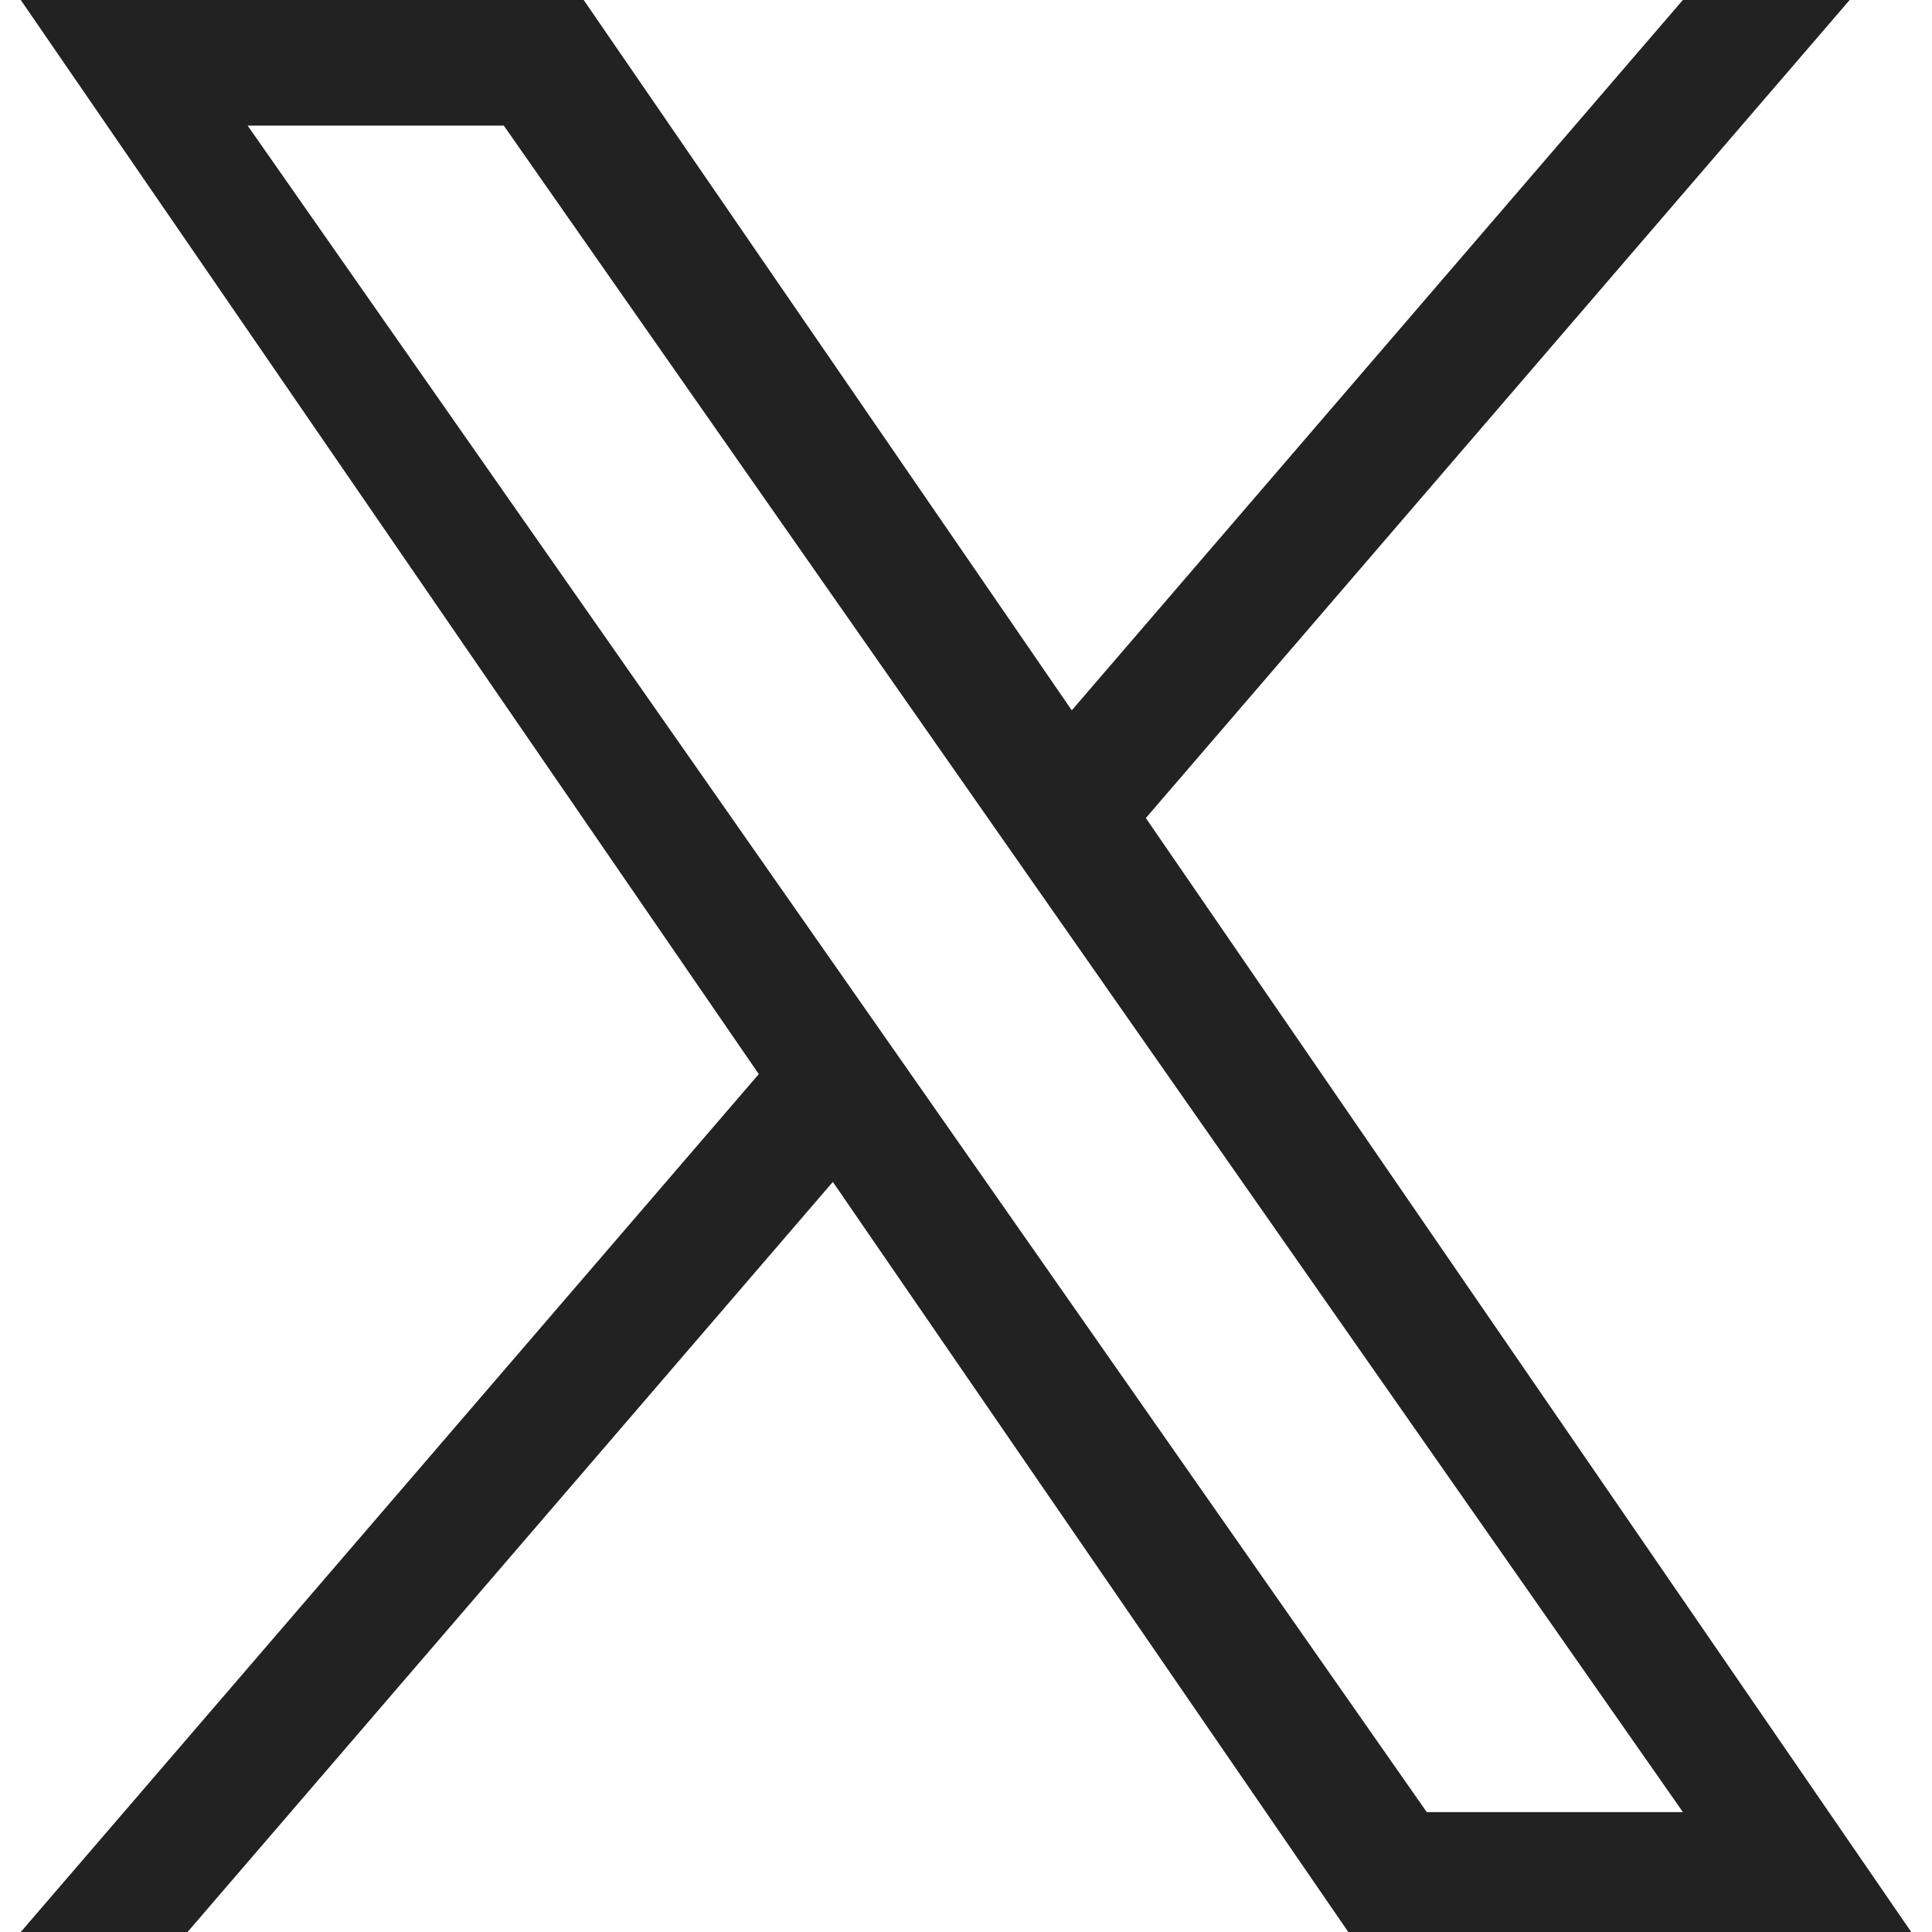
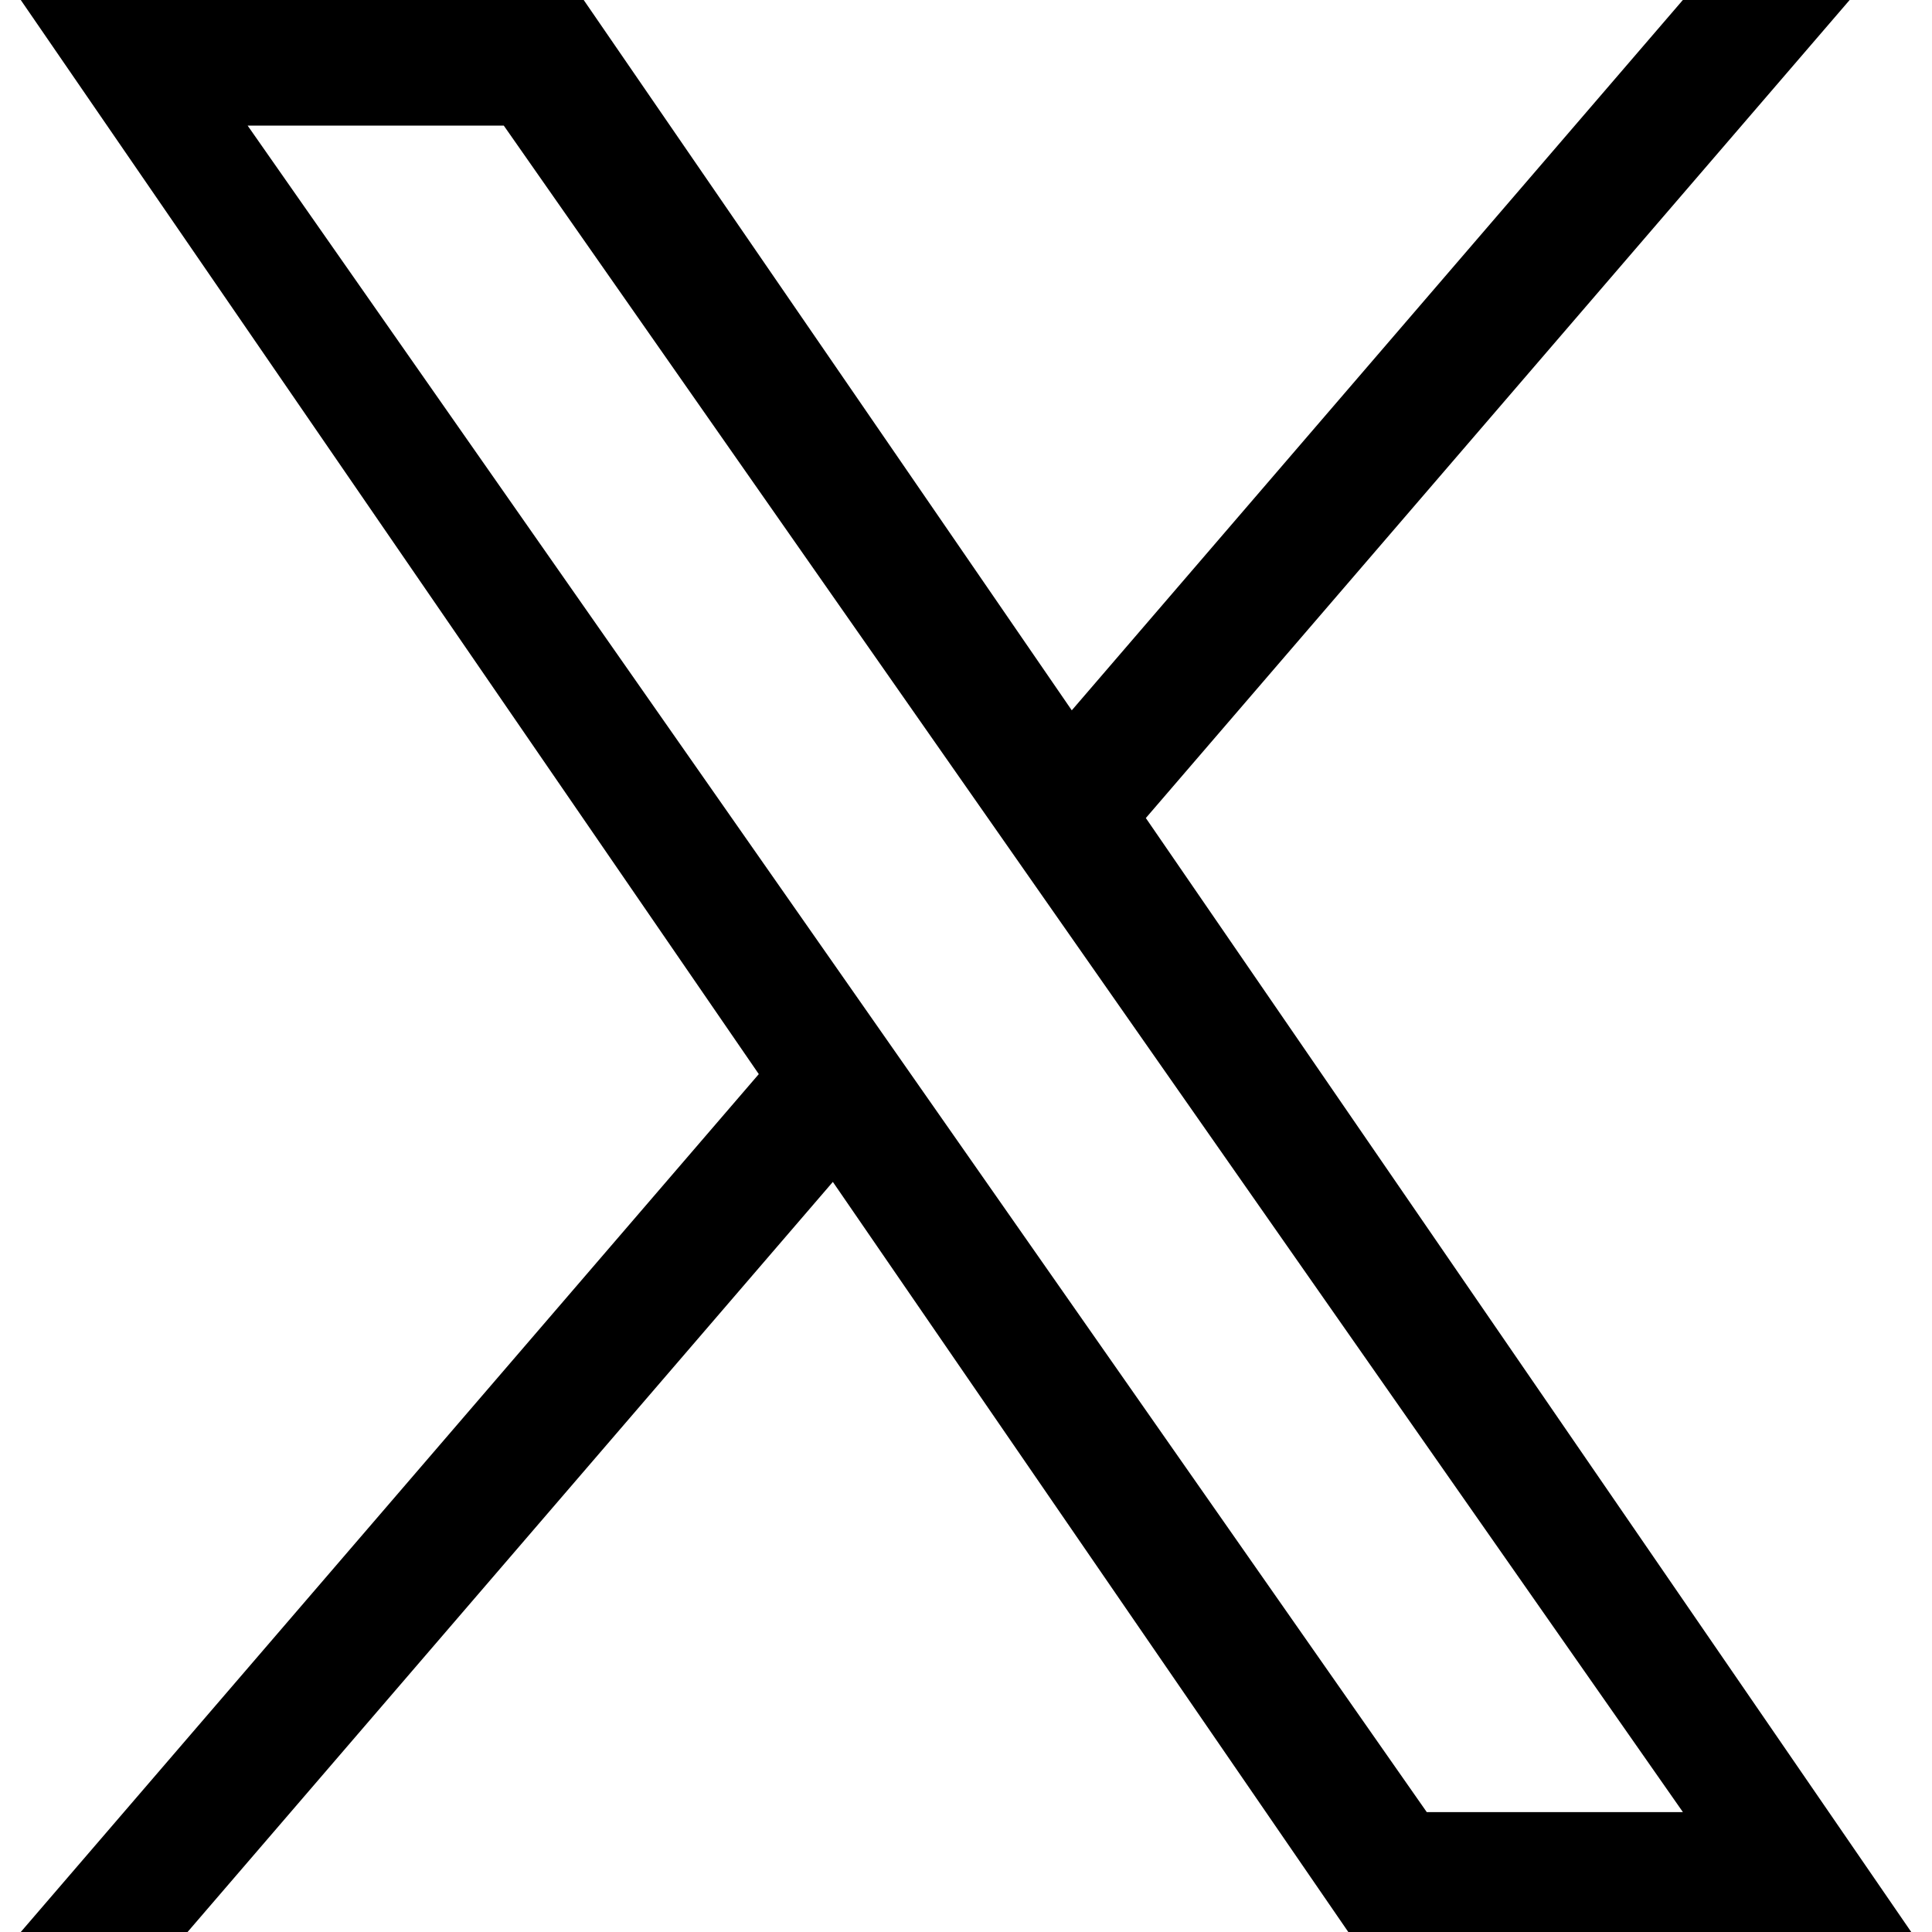
<svg xmlns="http://www.w3.org/2000/svg" width="1em" height="1em" viewBox="0 0 24 24">
-   <path fill="#222222" d="M14.234 10.162L22.977 0h-2.072l-7.591 8.824L7.251 0H.258l9.168 13.343L.258 24H2.33l8.016-9.318L16.749 24h6.993zm-2.837 3.299l-.929-1.329L3.076 1.56h3.182l5.965 8.532l.929 1.329l7.754 11.09h-3.182z" />
+   <path fill="currentColor" d="M14.234 10.162L22.977 0h-2.072l-7.591 8.824L7.251 0H.258l9.168 13.343L.258 24H2.33l8.016-9.318L16.749 24h6.993zm-2.837 3.299l-.929-1.329L3.076 1.56h3.182l5.965 8.532l.929 1.329l7.754 11.09h-3.182z" />
</svg>
